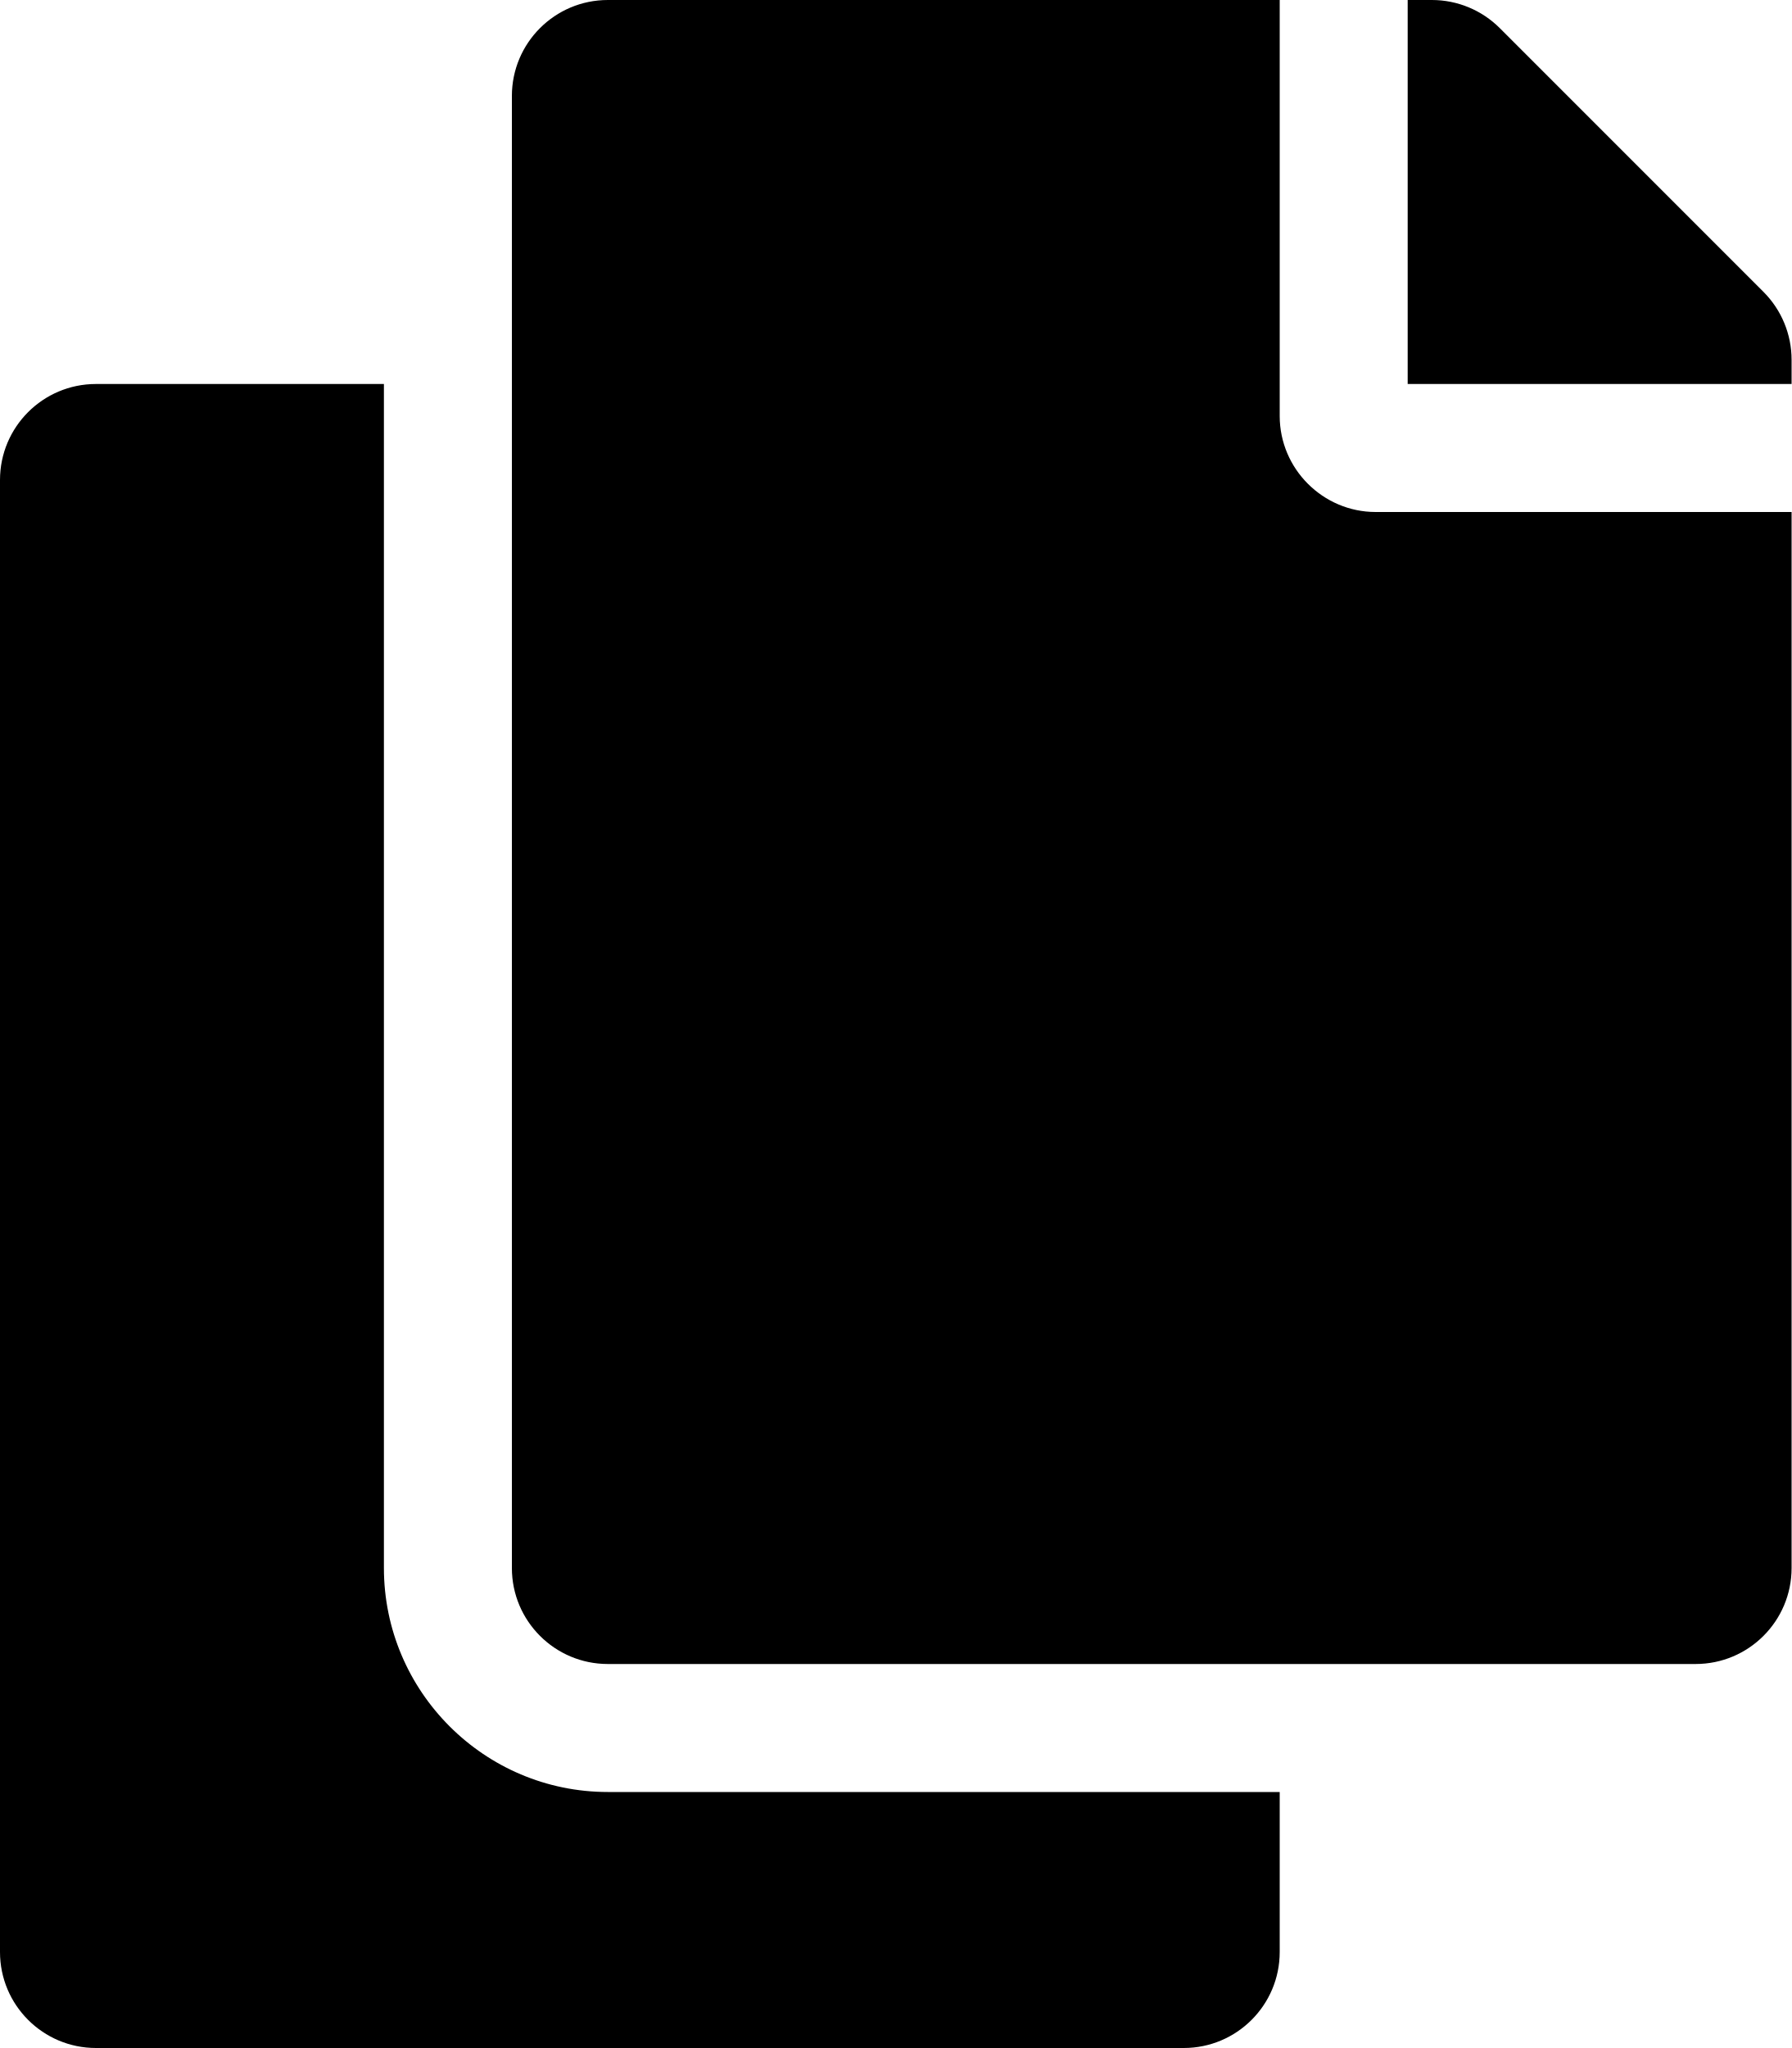
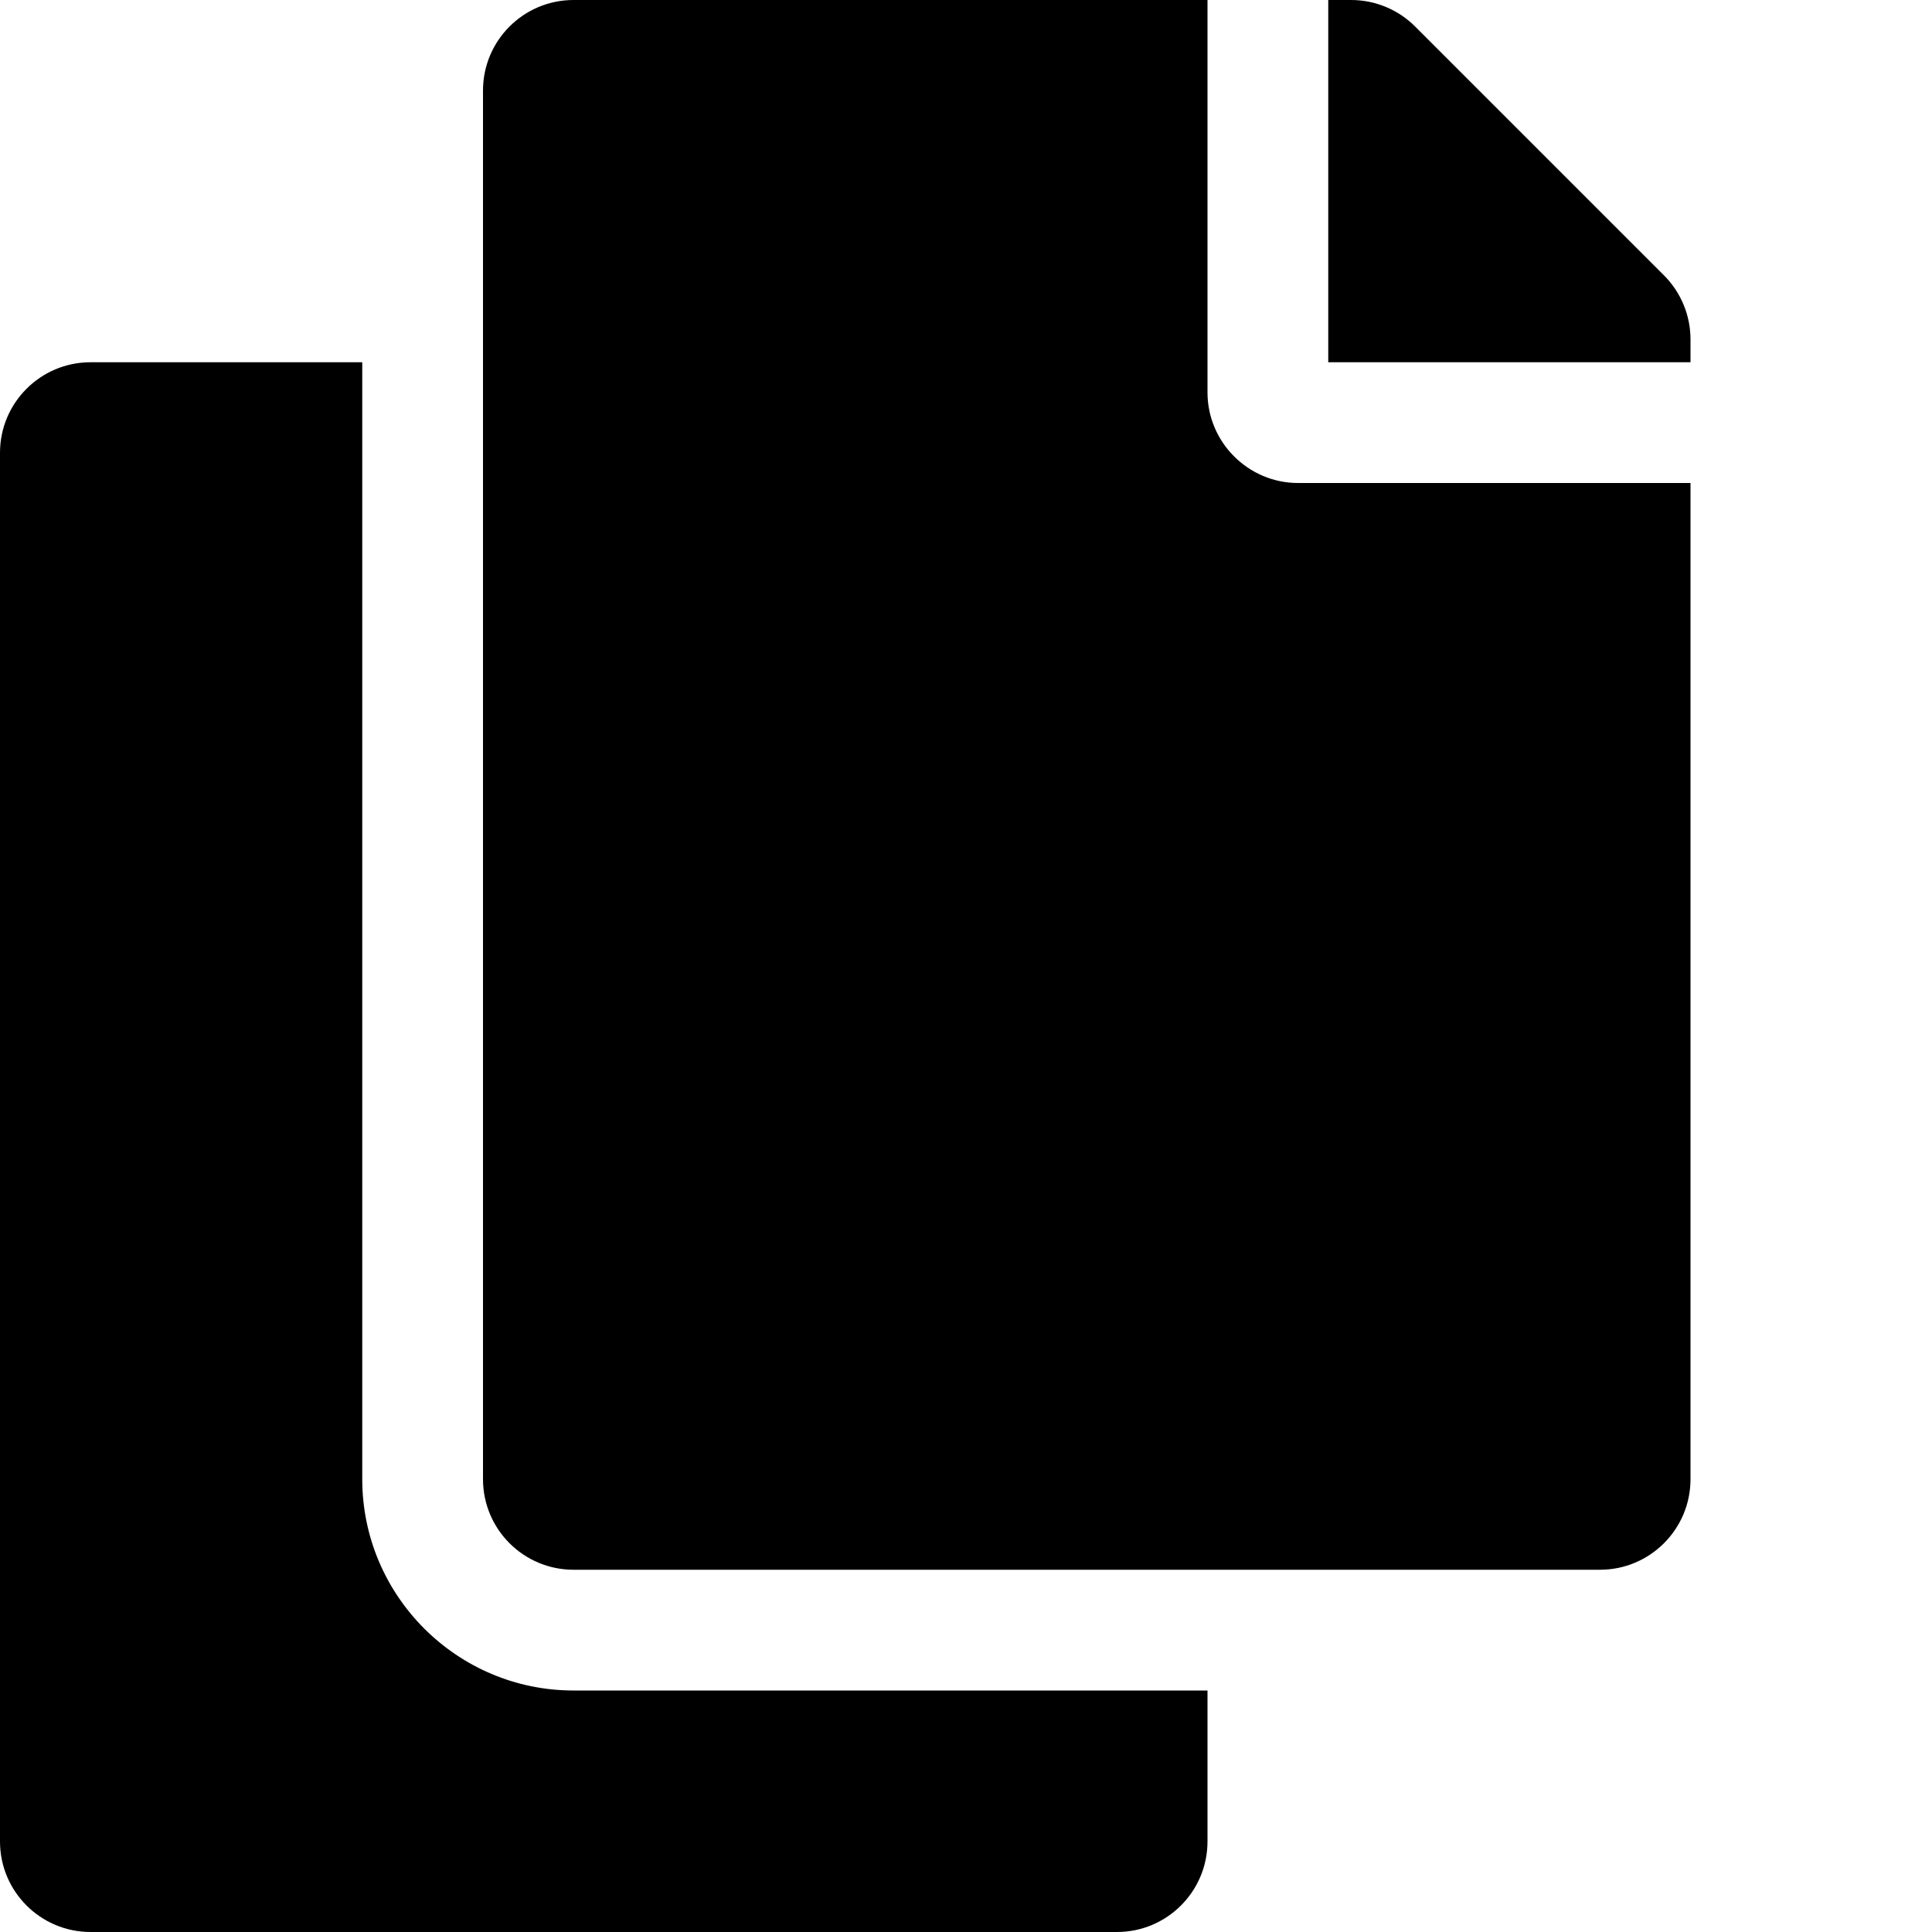
- <svg xmlns="http://www.w3.org/2000/svg" aria-hidden="true" focusable="false" data-prefix="fas" data-icon="copy" role="img" viewBox="0 0 448 512" class="svg-inline--fa fa-copy fa-w-14" style="color: inherit;">
+ <svg xmlns="http://www.w3.org/2000/svg" aria-hidden="true" focusable="false" data-icon="copy" role="img" viewBox="0 0 512 512" width="15" height="auto" style="color: inherit;">
  <path fill="currentColor" d="M320 448v40c0 13.255-10.745 24-24 24H24c-13.255 0-24-10.745-24-24V120c0-13.255 10.745-24 24-24h72v296c0 30.879 25.121 56 56 56h168zm0-344V0H152c-13.255 0-24 10.745-24 24v368c0 13.255 10.745 24 24 24h272c13.255 0 24-10.745 24-24V128H344c-13.2 0-24-10.8-24-24zm120.971-31.029L375.029 7.029A24 24 0 0 0 358.059 0H352v96h96v-6.059a24 24 0 0 0-7.029-16.97z" class="" />
</svg>
